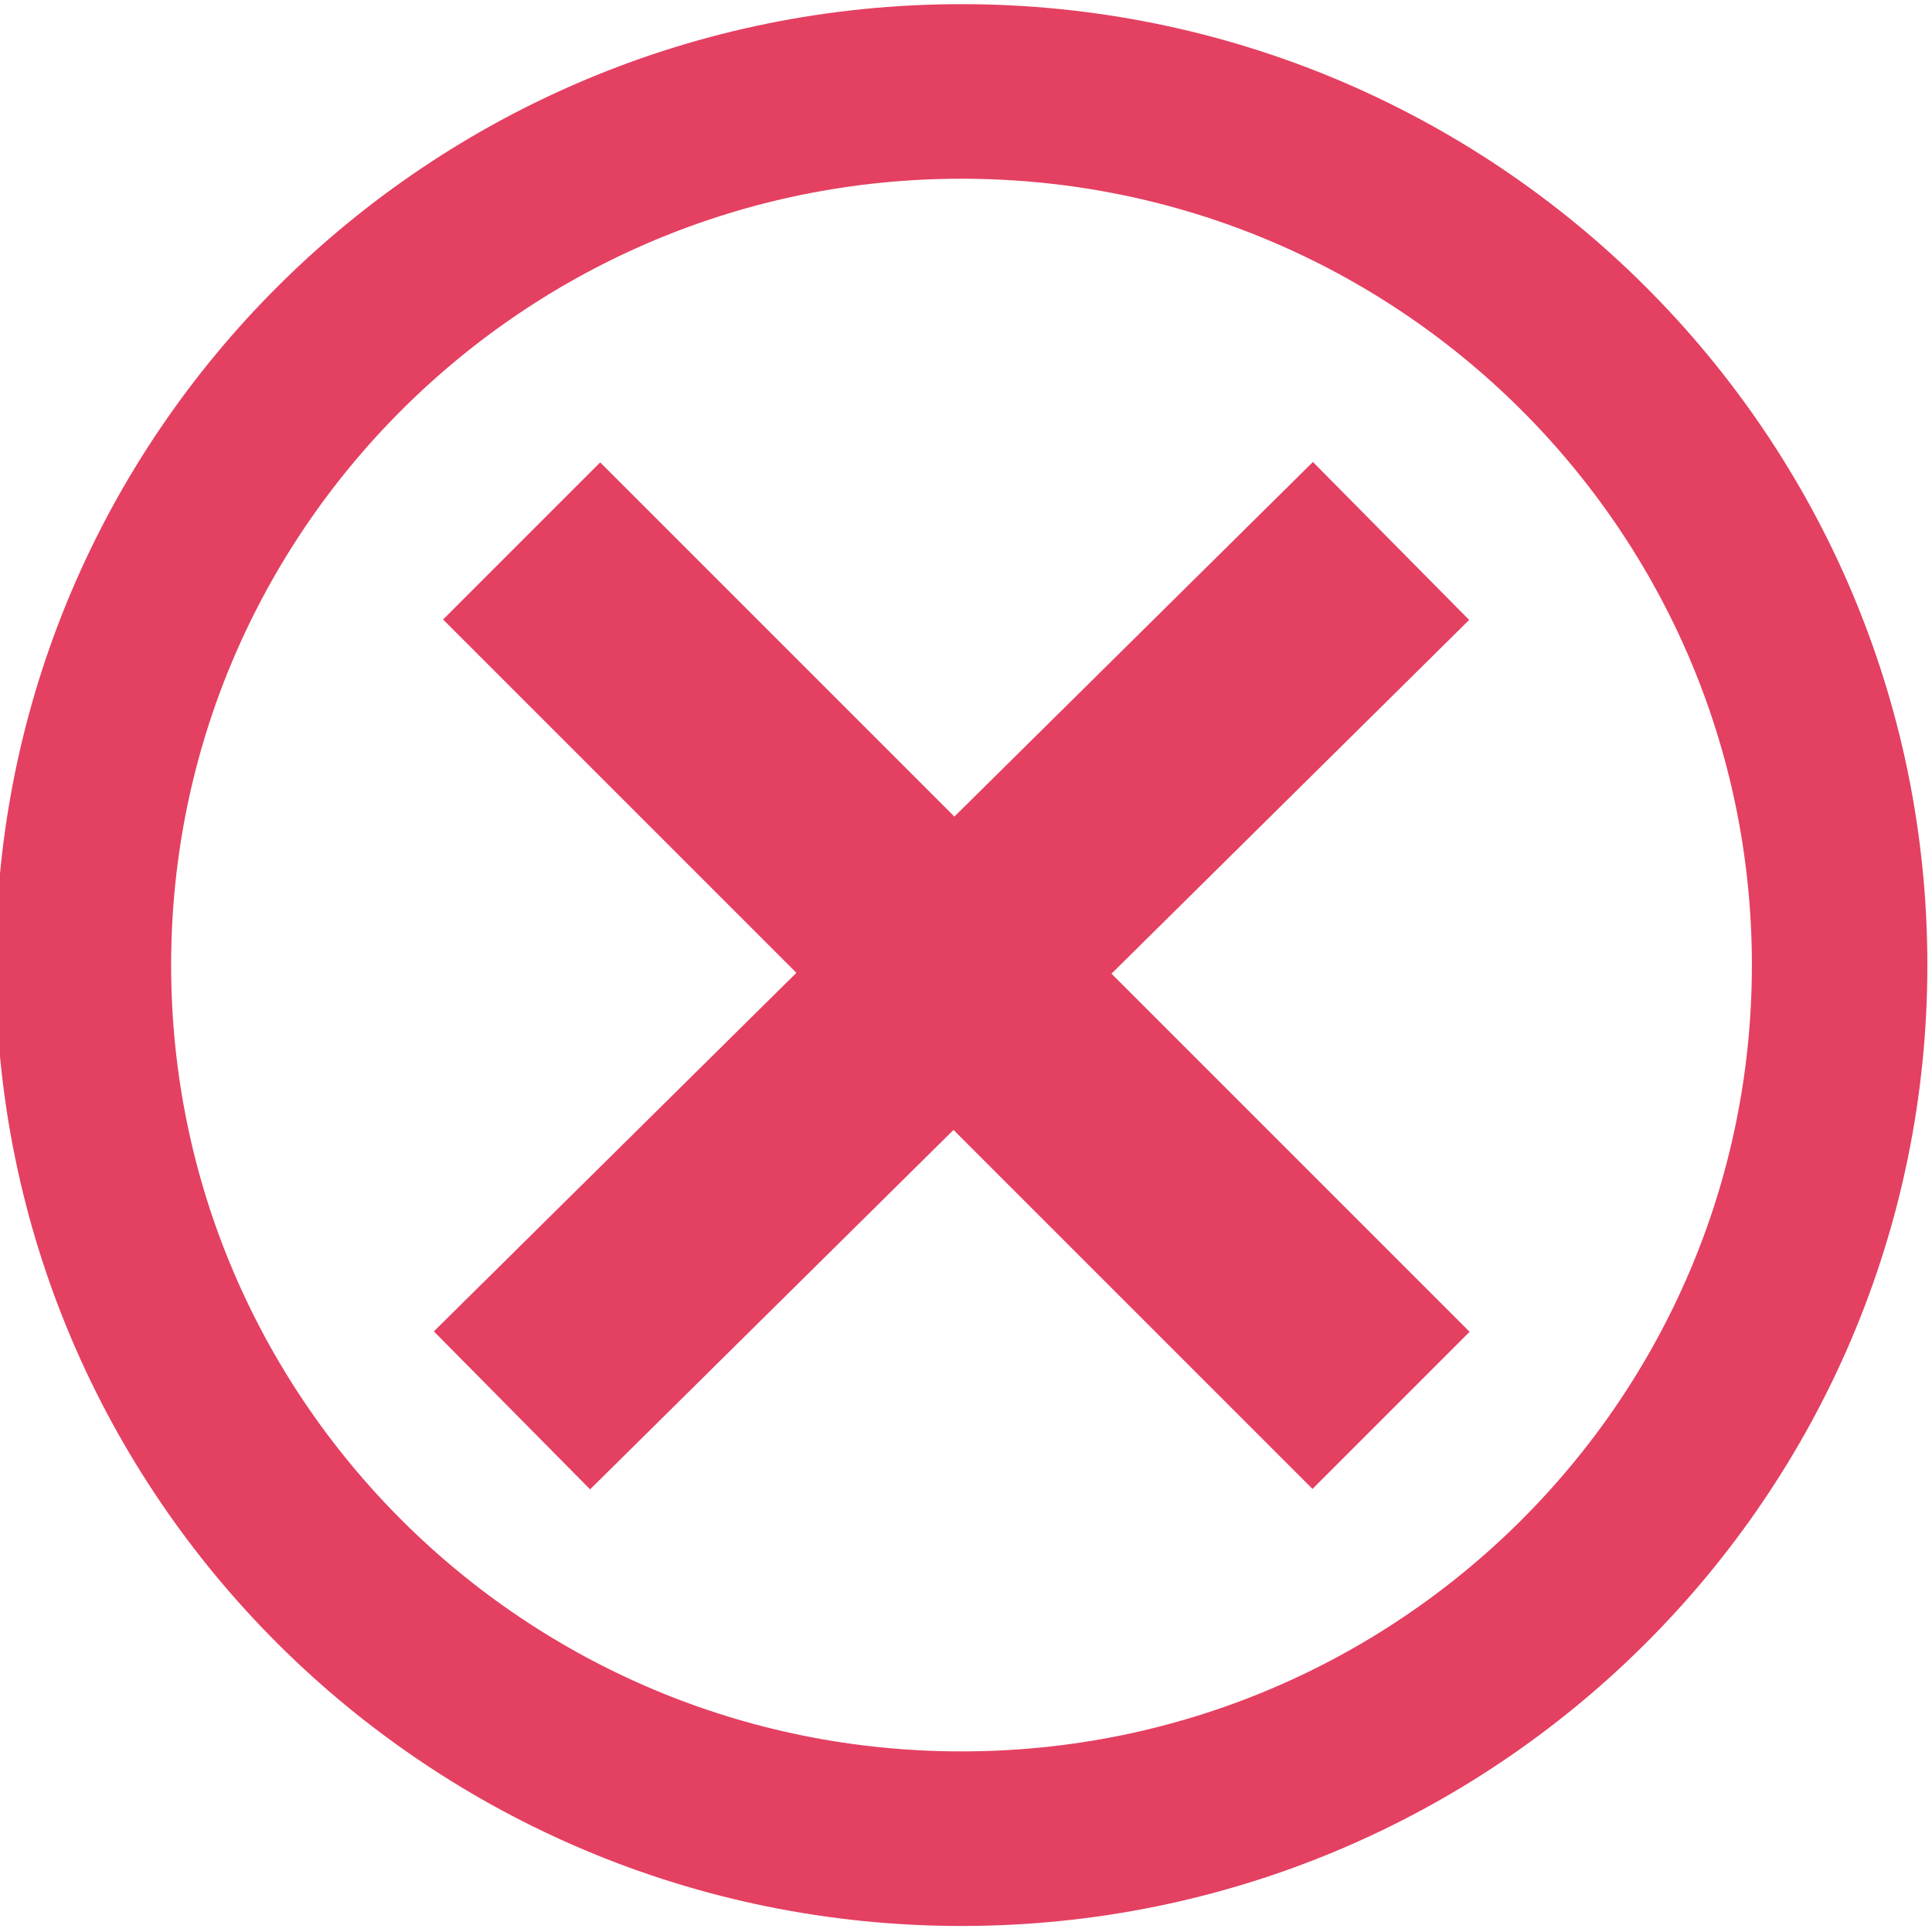
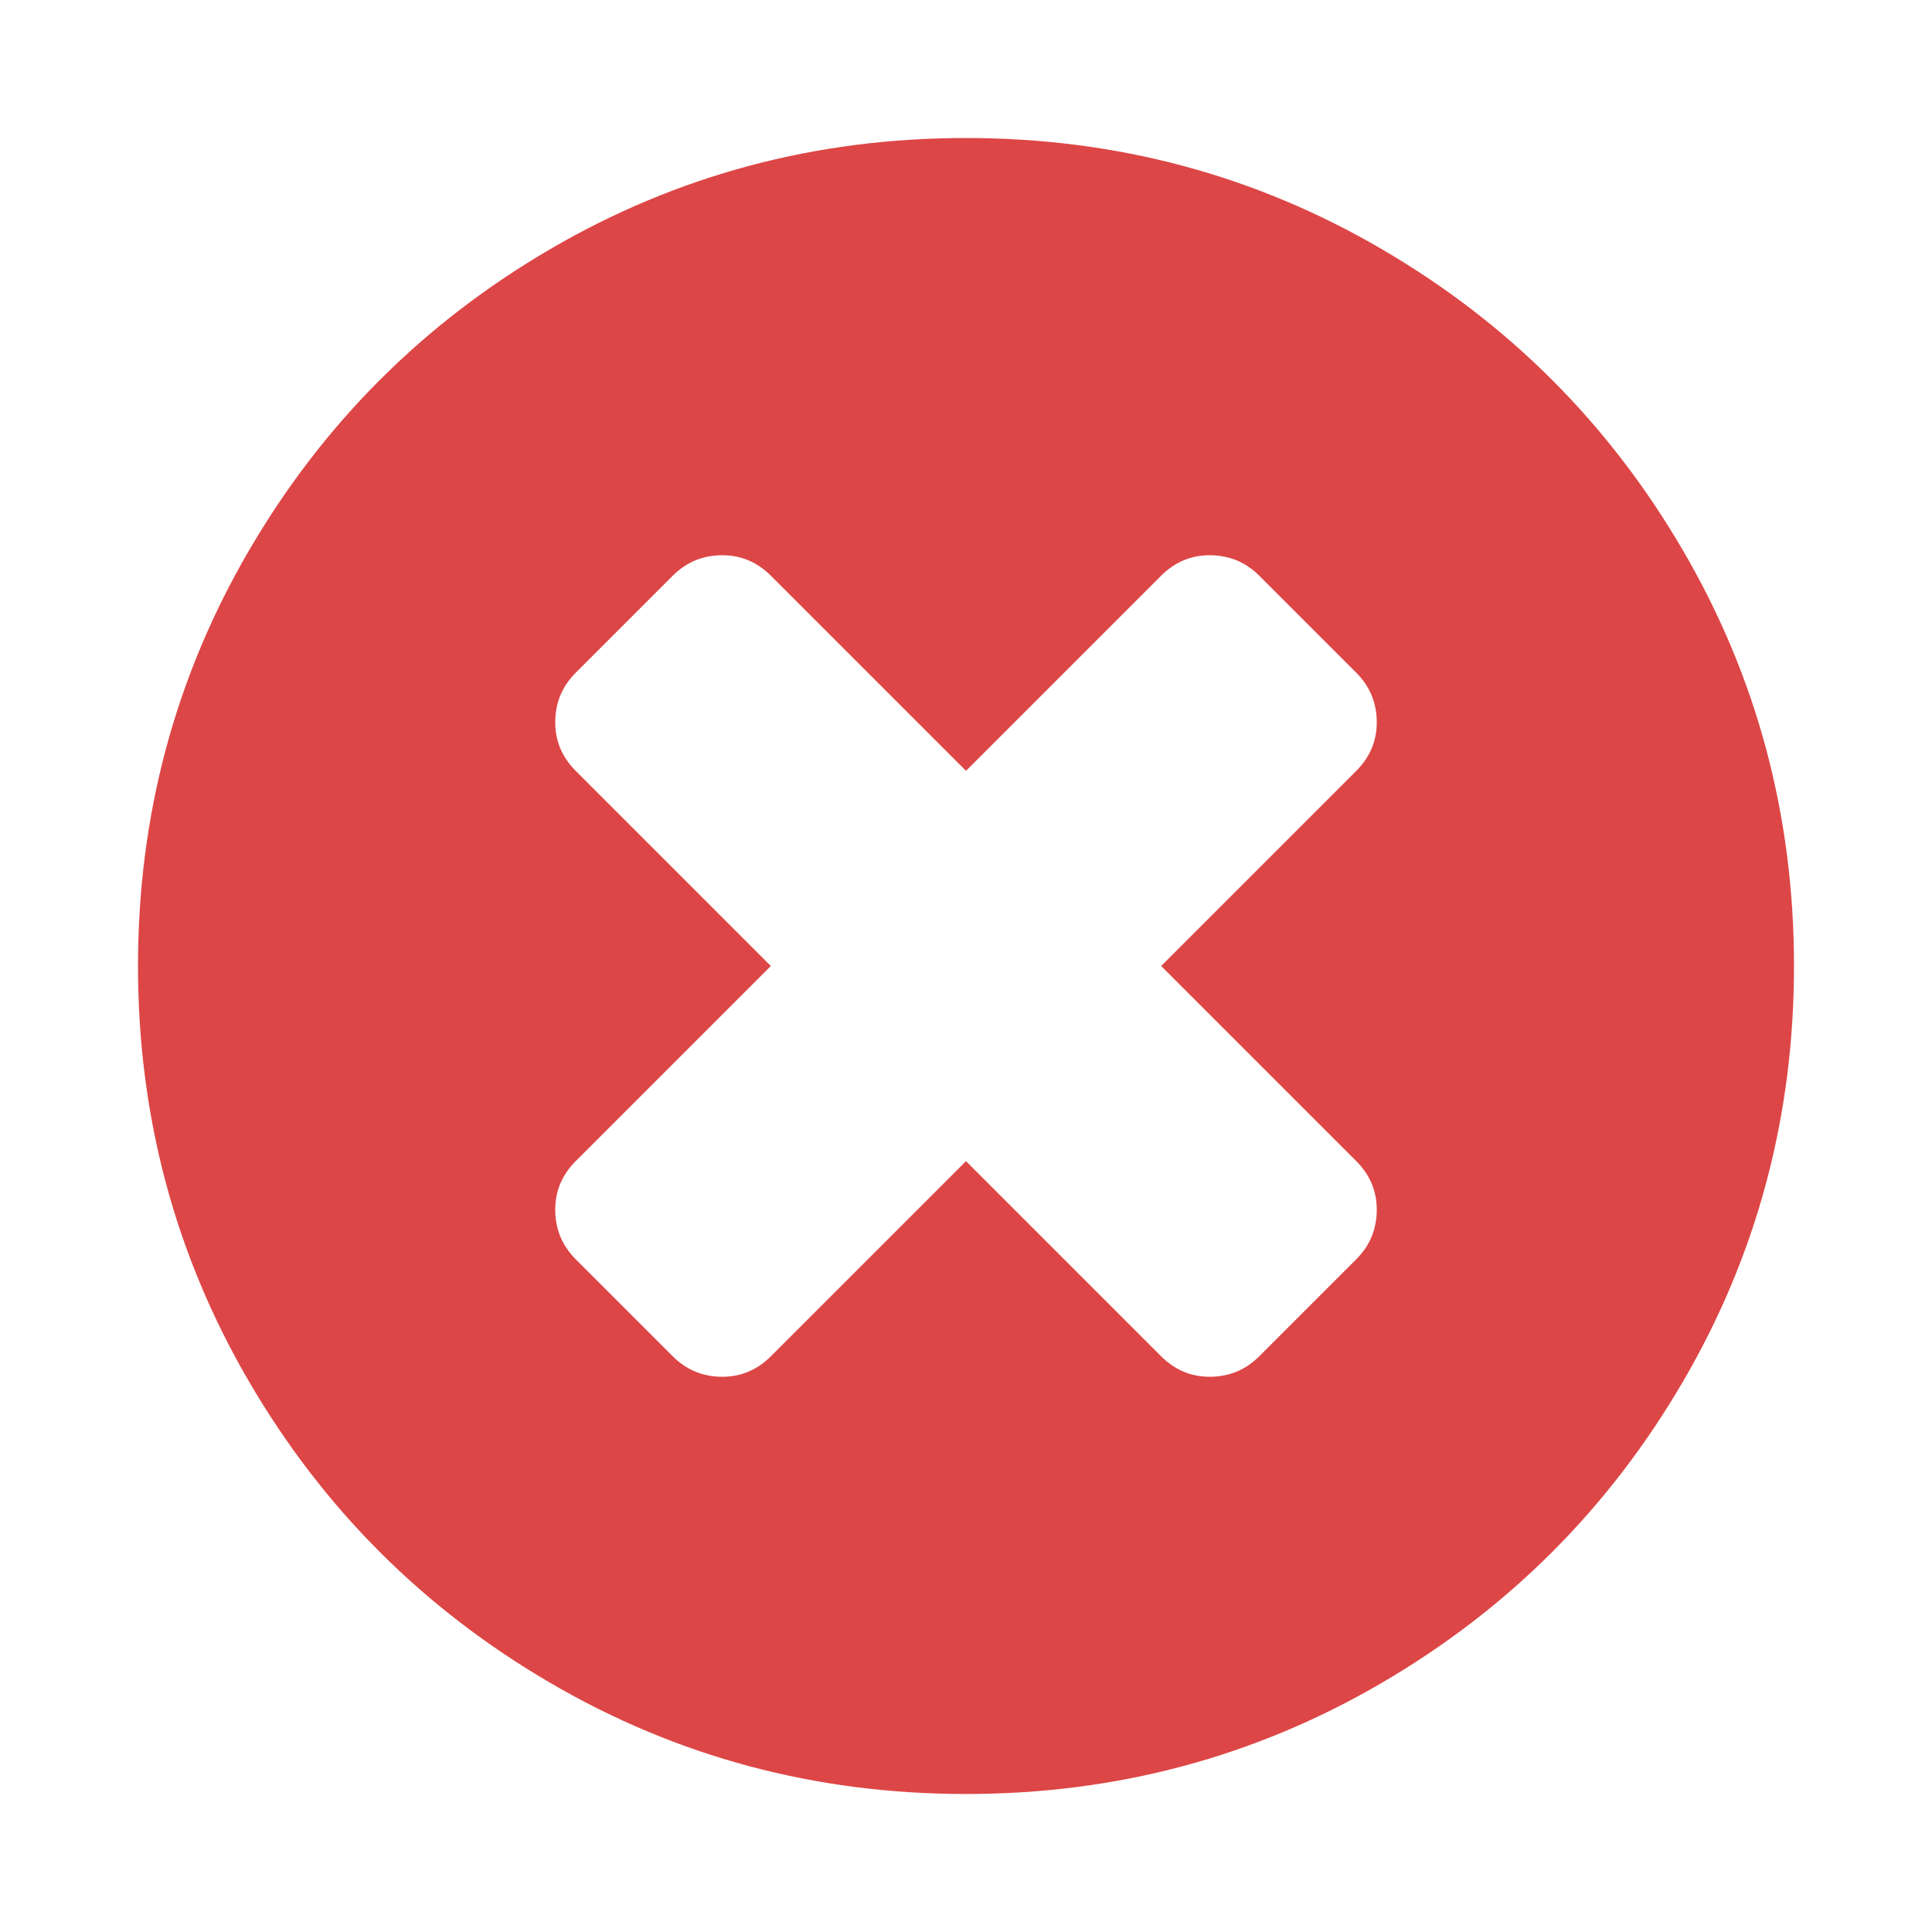
- <svg xmlns="http://www.w3.org/2000/svg" width="20" height="20">
-   <circle cx="306" cy="396" r="232.7" fill="none" stroke="#e44061" stroke-linecap="round" stroke-linejoin="round" stroke-width="46.5" transform="matrix(.03906381 0 0 .03886437 -2 -5.4)" />
-   <path fill="none" stroke="#e44061" stroke-width="2.3" d="m5.3 14.6 9.1-9m-9 0 9 9" />
+ <svg xmlns="http://www.w3.org/2000/svg" width="13" height="13" viewBox="0 0 1792 1792">
+   <path fill="#dd4646" d="M1277 1122q0-26-19-45l-181-181 181-181q19-19 19-45 0-27-19-46l-90-90q-19-19-46-19-26 0-45 19l-181 181-181-181q-19-19-45-19-27 0-46 19l-90 90q-19 19-19 46 0 26 19 45l181 181-181 181q-19 19-19 45 0 27 19 46l90 90q19 19 46 19 26 0 45-19l181-181 181 181q19 19 45 19 27 0 46-19l90-90q19-19 19-46zm387-226q0 209-103 385.5t-279.5 279.5-385.5 103-385.5-103-279.5-279.5-103-385.5 103-385.5 279.5-279.5 385.5-103 385.5 103 279.5 279.5 103 385.5z" />
</svg>
